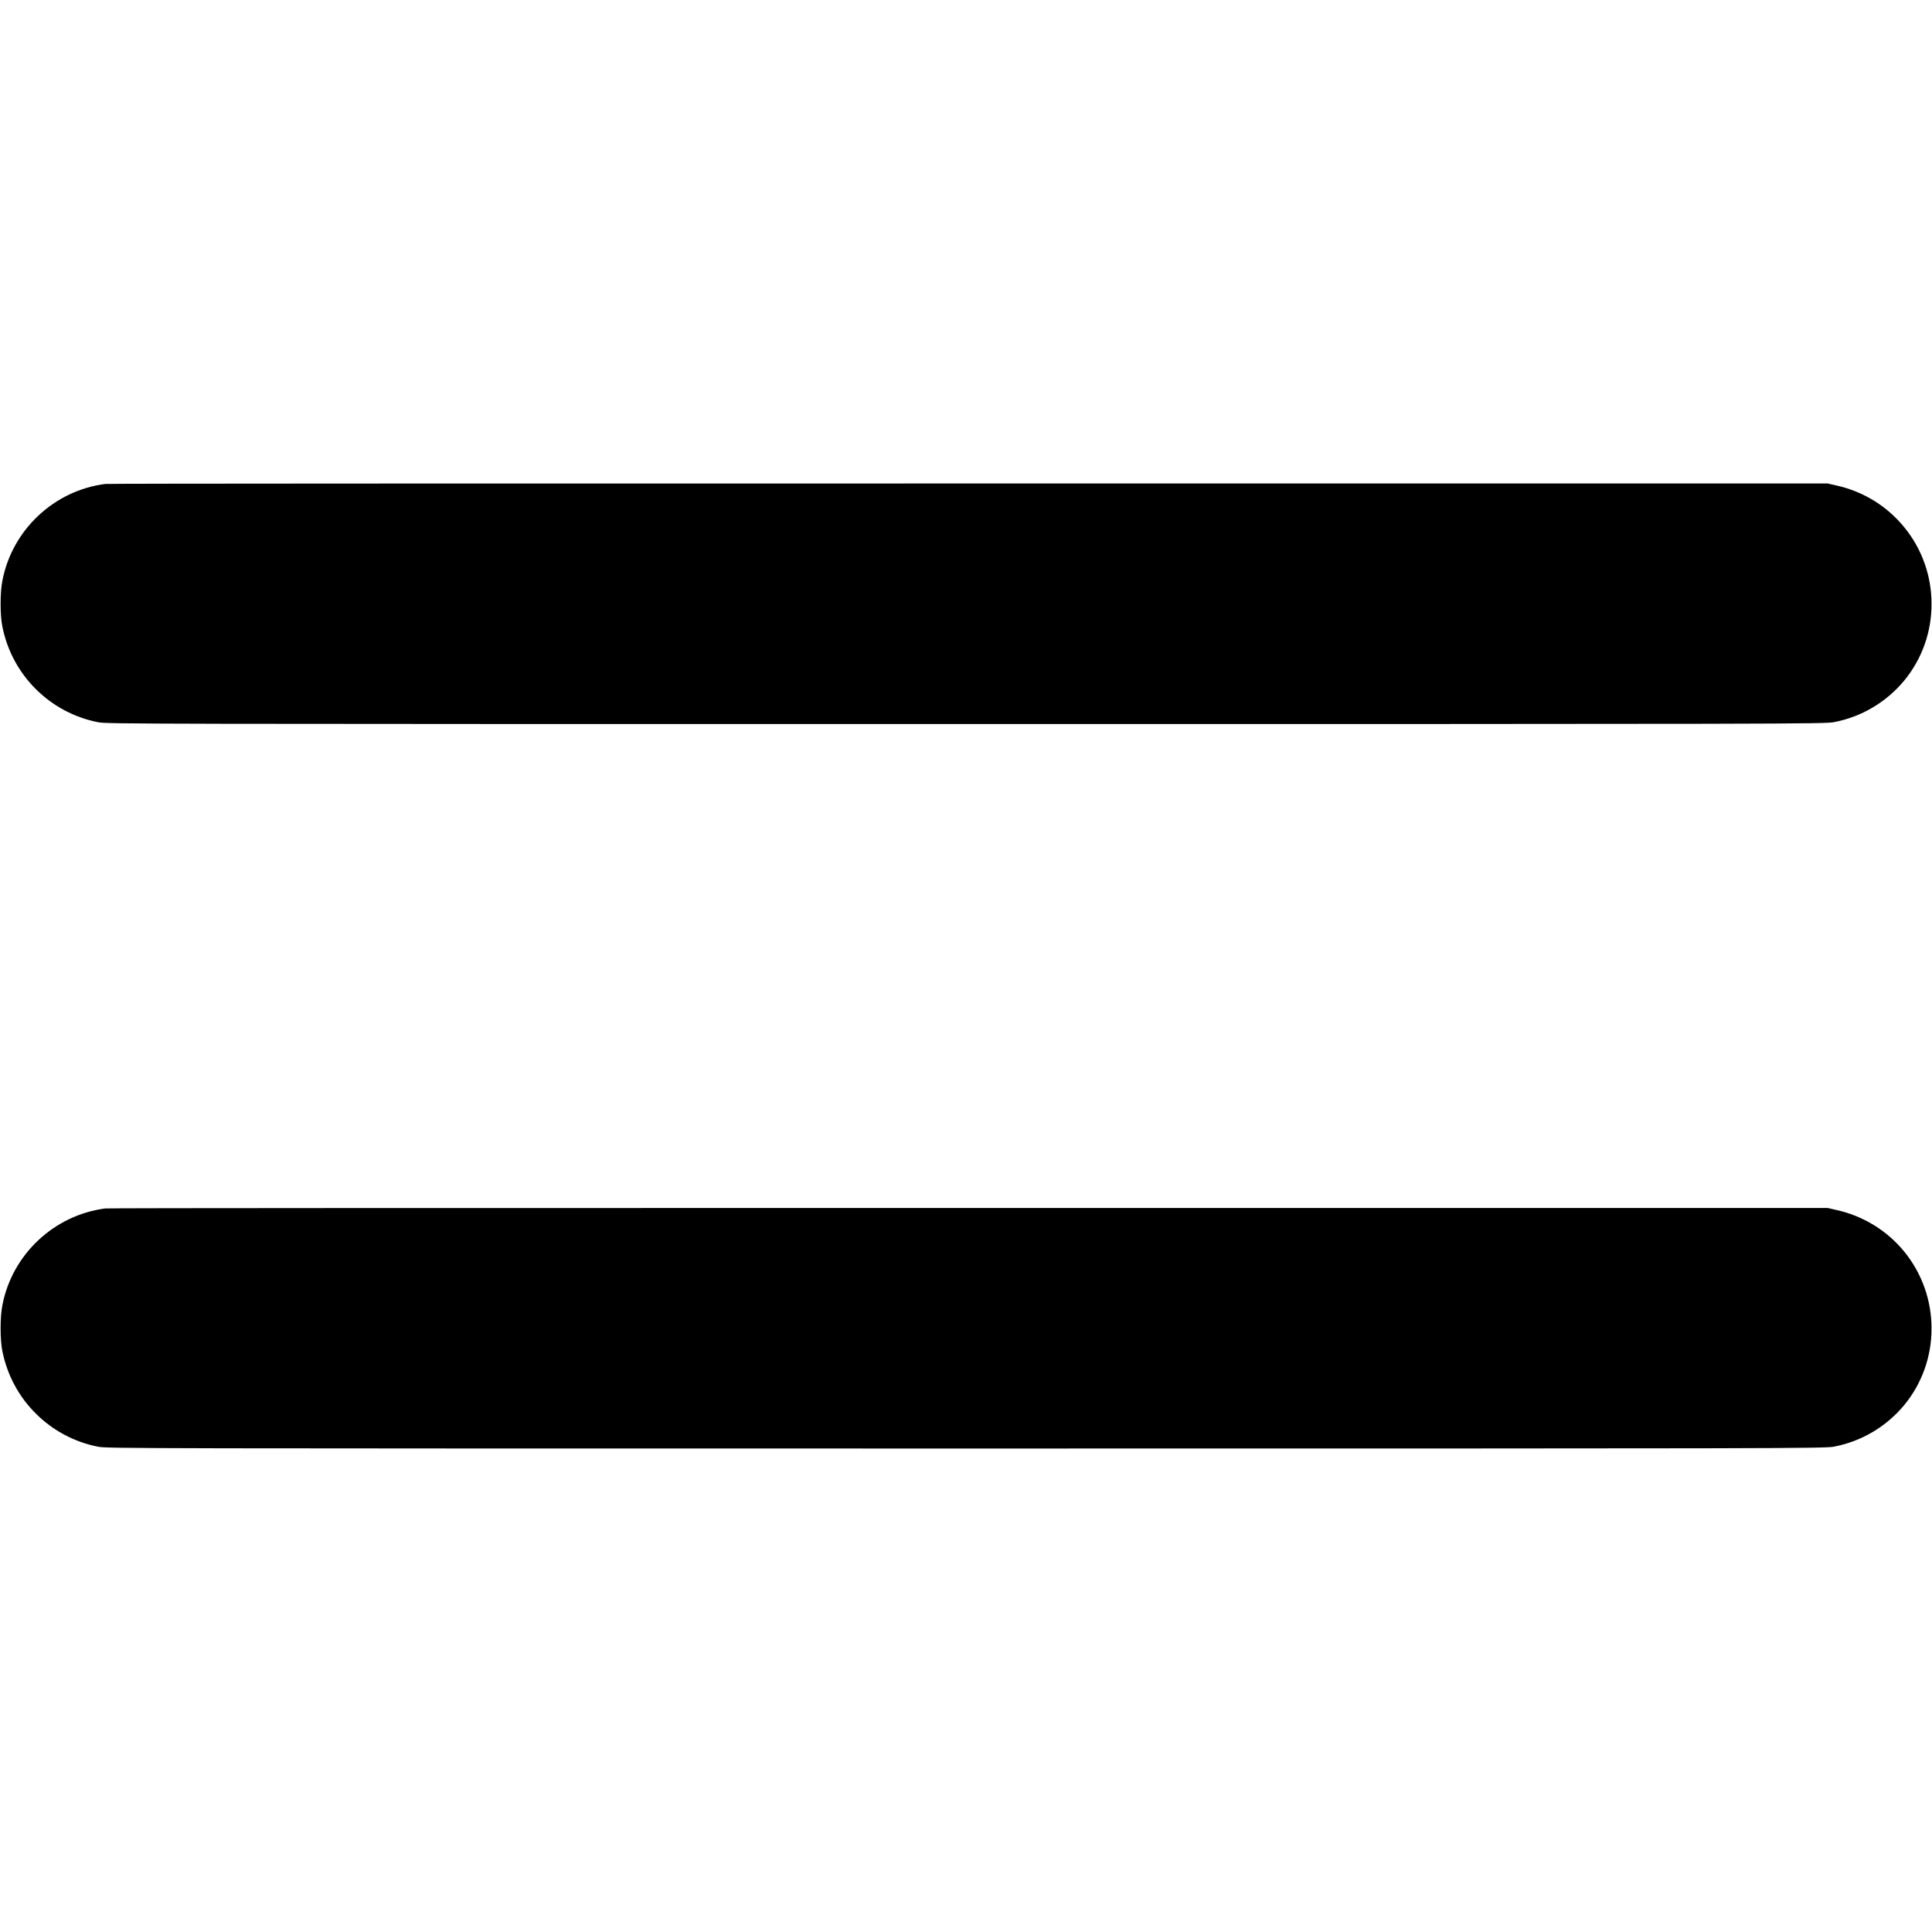
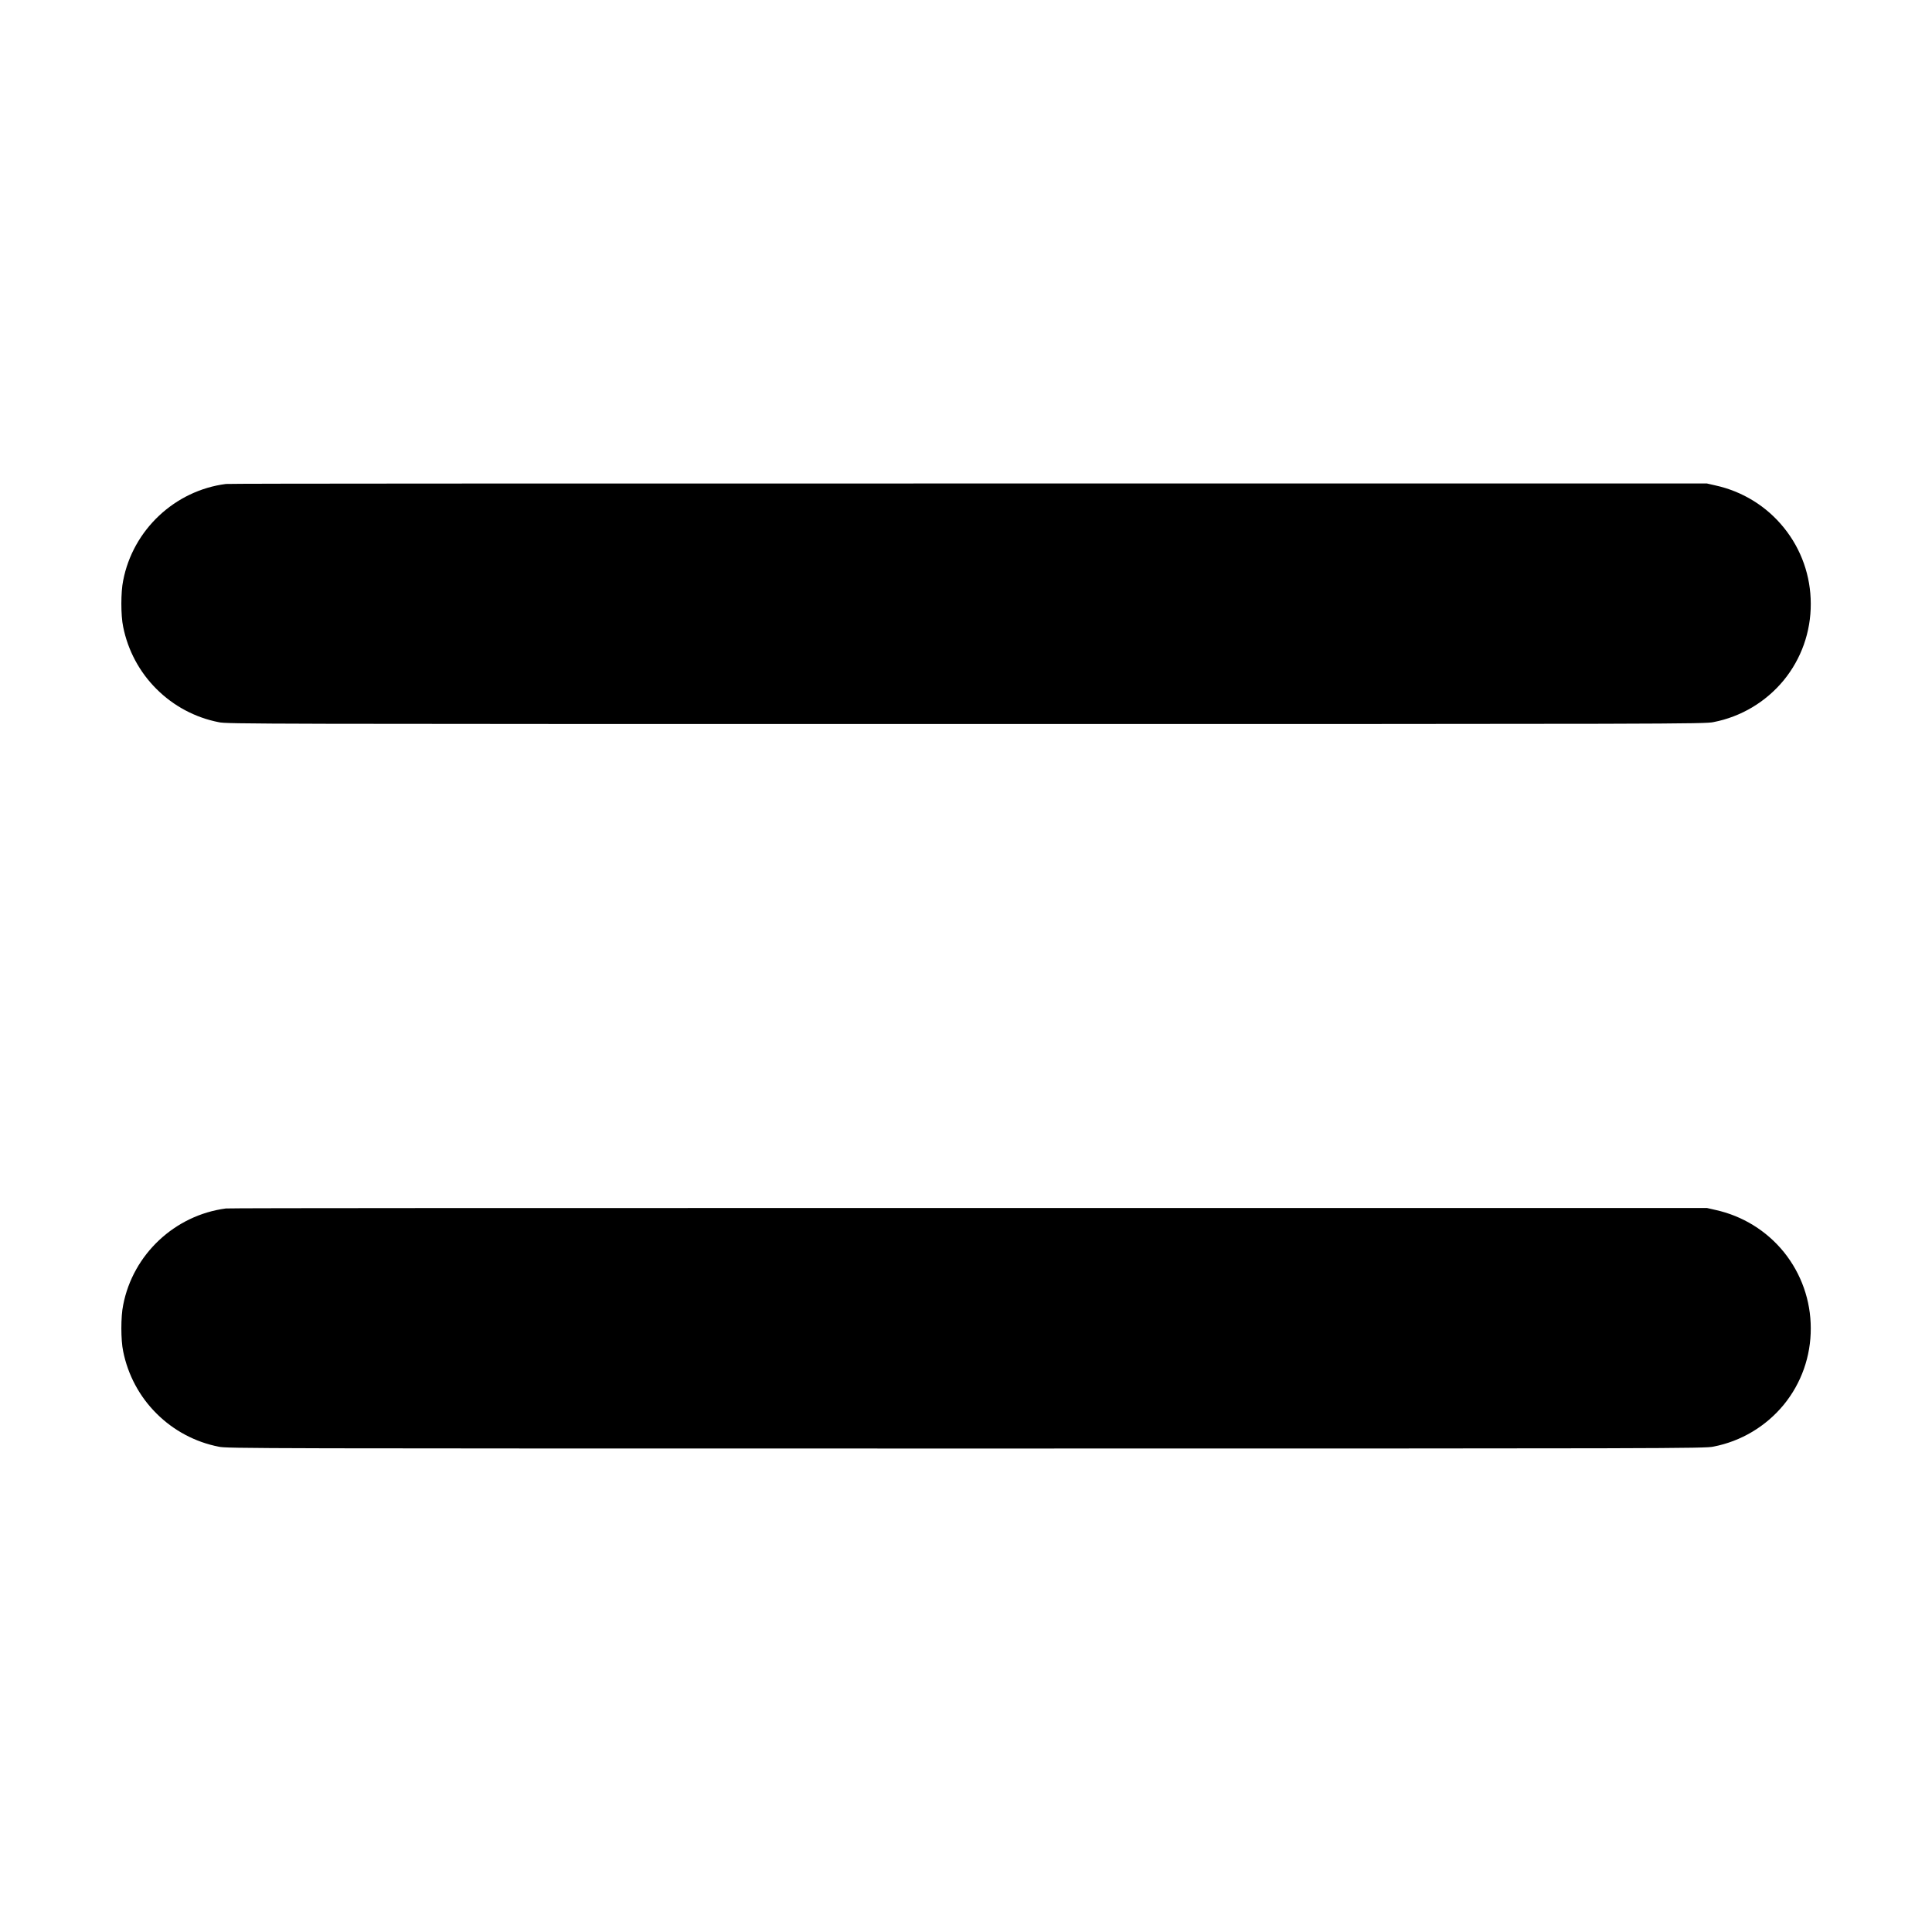
<svg xmlns="http://www.w3.org/2000/svg" width="16" height="16" viewBox="0 0 16 16" fill="none">
-   <path d="M0.871 4.008C0.449 4.062 0.101 4.387 0.02 4.808C1.06823e-06 4.902 1.06823e-06 5.098 0.02 5.191C0.059 5.386 0.155 5.566 0.296 5.706C0.437 5.847 0.617 5.943 0.812 5.981C0.875 5.996 1.148 5.996 8 5.996C14.809 5.996 15.125 5.996 15.191 5.98C15.418 5.936 15.623 5.814 15.771 5.635C15.918 5.456 15.997 5.232 15.996 5C15.996 4.771 15.918 4.549 15.774 4.371C15.63 4.192 15.43 4.069 15.206 4.02L15.136 4.004H8.032C3.954 4.004 0.902 4.004 0.871 4.008ZM0.871 10.008C0.449 10.063 0.101 10.387 0.02 10.808C1.06823e-06 10.902 1.06823e-06 11.098 0.02 11.191C0.059 11.386 0.155 11.566 0.296 11.706C0.437 11.847 0.617 11.943 0.812 11.981C0.875 11.996 1.148 11.996 8 11.996C14.809 11.996 15.125 11.996 15.191 11.98C15.418 11.936 15.623 11.814 15.771 11.635C15.918 11.456 15.997 11.232 15.996 11C15.996 10.771 15.918 10.549 15.774 10.37C15.63 10.192 15.43 10.069 15.206 10.02L15.136 10.004H8.032C3.954 10.004 0.902 10.004 0.871 10.008Z" fill="currentColor" />
+   <path d="M1.871 4.008C1.449 4.062 1.101 4.387 1.02 4.808C1 4.902 1 5.098 1.02 5.191C1.059 5.386 1.155 5.566 1.296 5.706C1.437 5.847 1.617 5.943 1.812 5.981C1.875 5.996 2.117 5.996 8 5.996C13.848 5.996 14.125 5.996 14.191 5.98C14.418 5.936 14.623 5.814 14.771 5.635C14.918 5.456 14.997 5.232 14.996 5C14.996 4.771 14.918 4.549 14.774 4.371C14.63 4.192 14.43 4.069 14.206 4.02L14.136 4.004H8.032C4.532 4.004 1.902 4.004 1.871 4.008ZM1.871 10.008C1.449 10.063 1.101 10.387 1.02 10.808C1 10.902 1 11.098 1.02 11.191C1.059 11.386 1.155 11.566 1.296 11.706C1.437 11.847 1.617 11.943 1.812 11.981C1.875 11.996 2.117 11.996 8 11.996C13.848 11.996 14.125 11.996 14.191 11.98C14.418 11.936 14.623 11.814 14.771 11.635C14.918 11.456 14.997 11.232 14.996 11C14.996 10.771 14.918 10.549 14.774 10.37C14.63 10.192 14.43 10.069 14.206 10.02L14.136 10.004H8.032C4.532 10.004 1.902 10.004 1.871 10.008Z" fill="currentColor" />
</svg>
